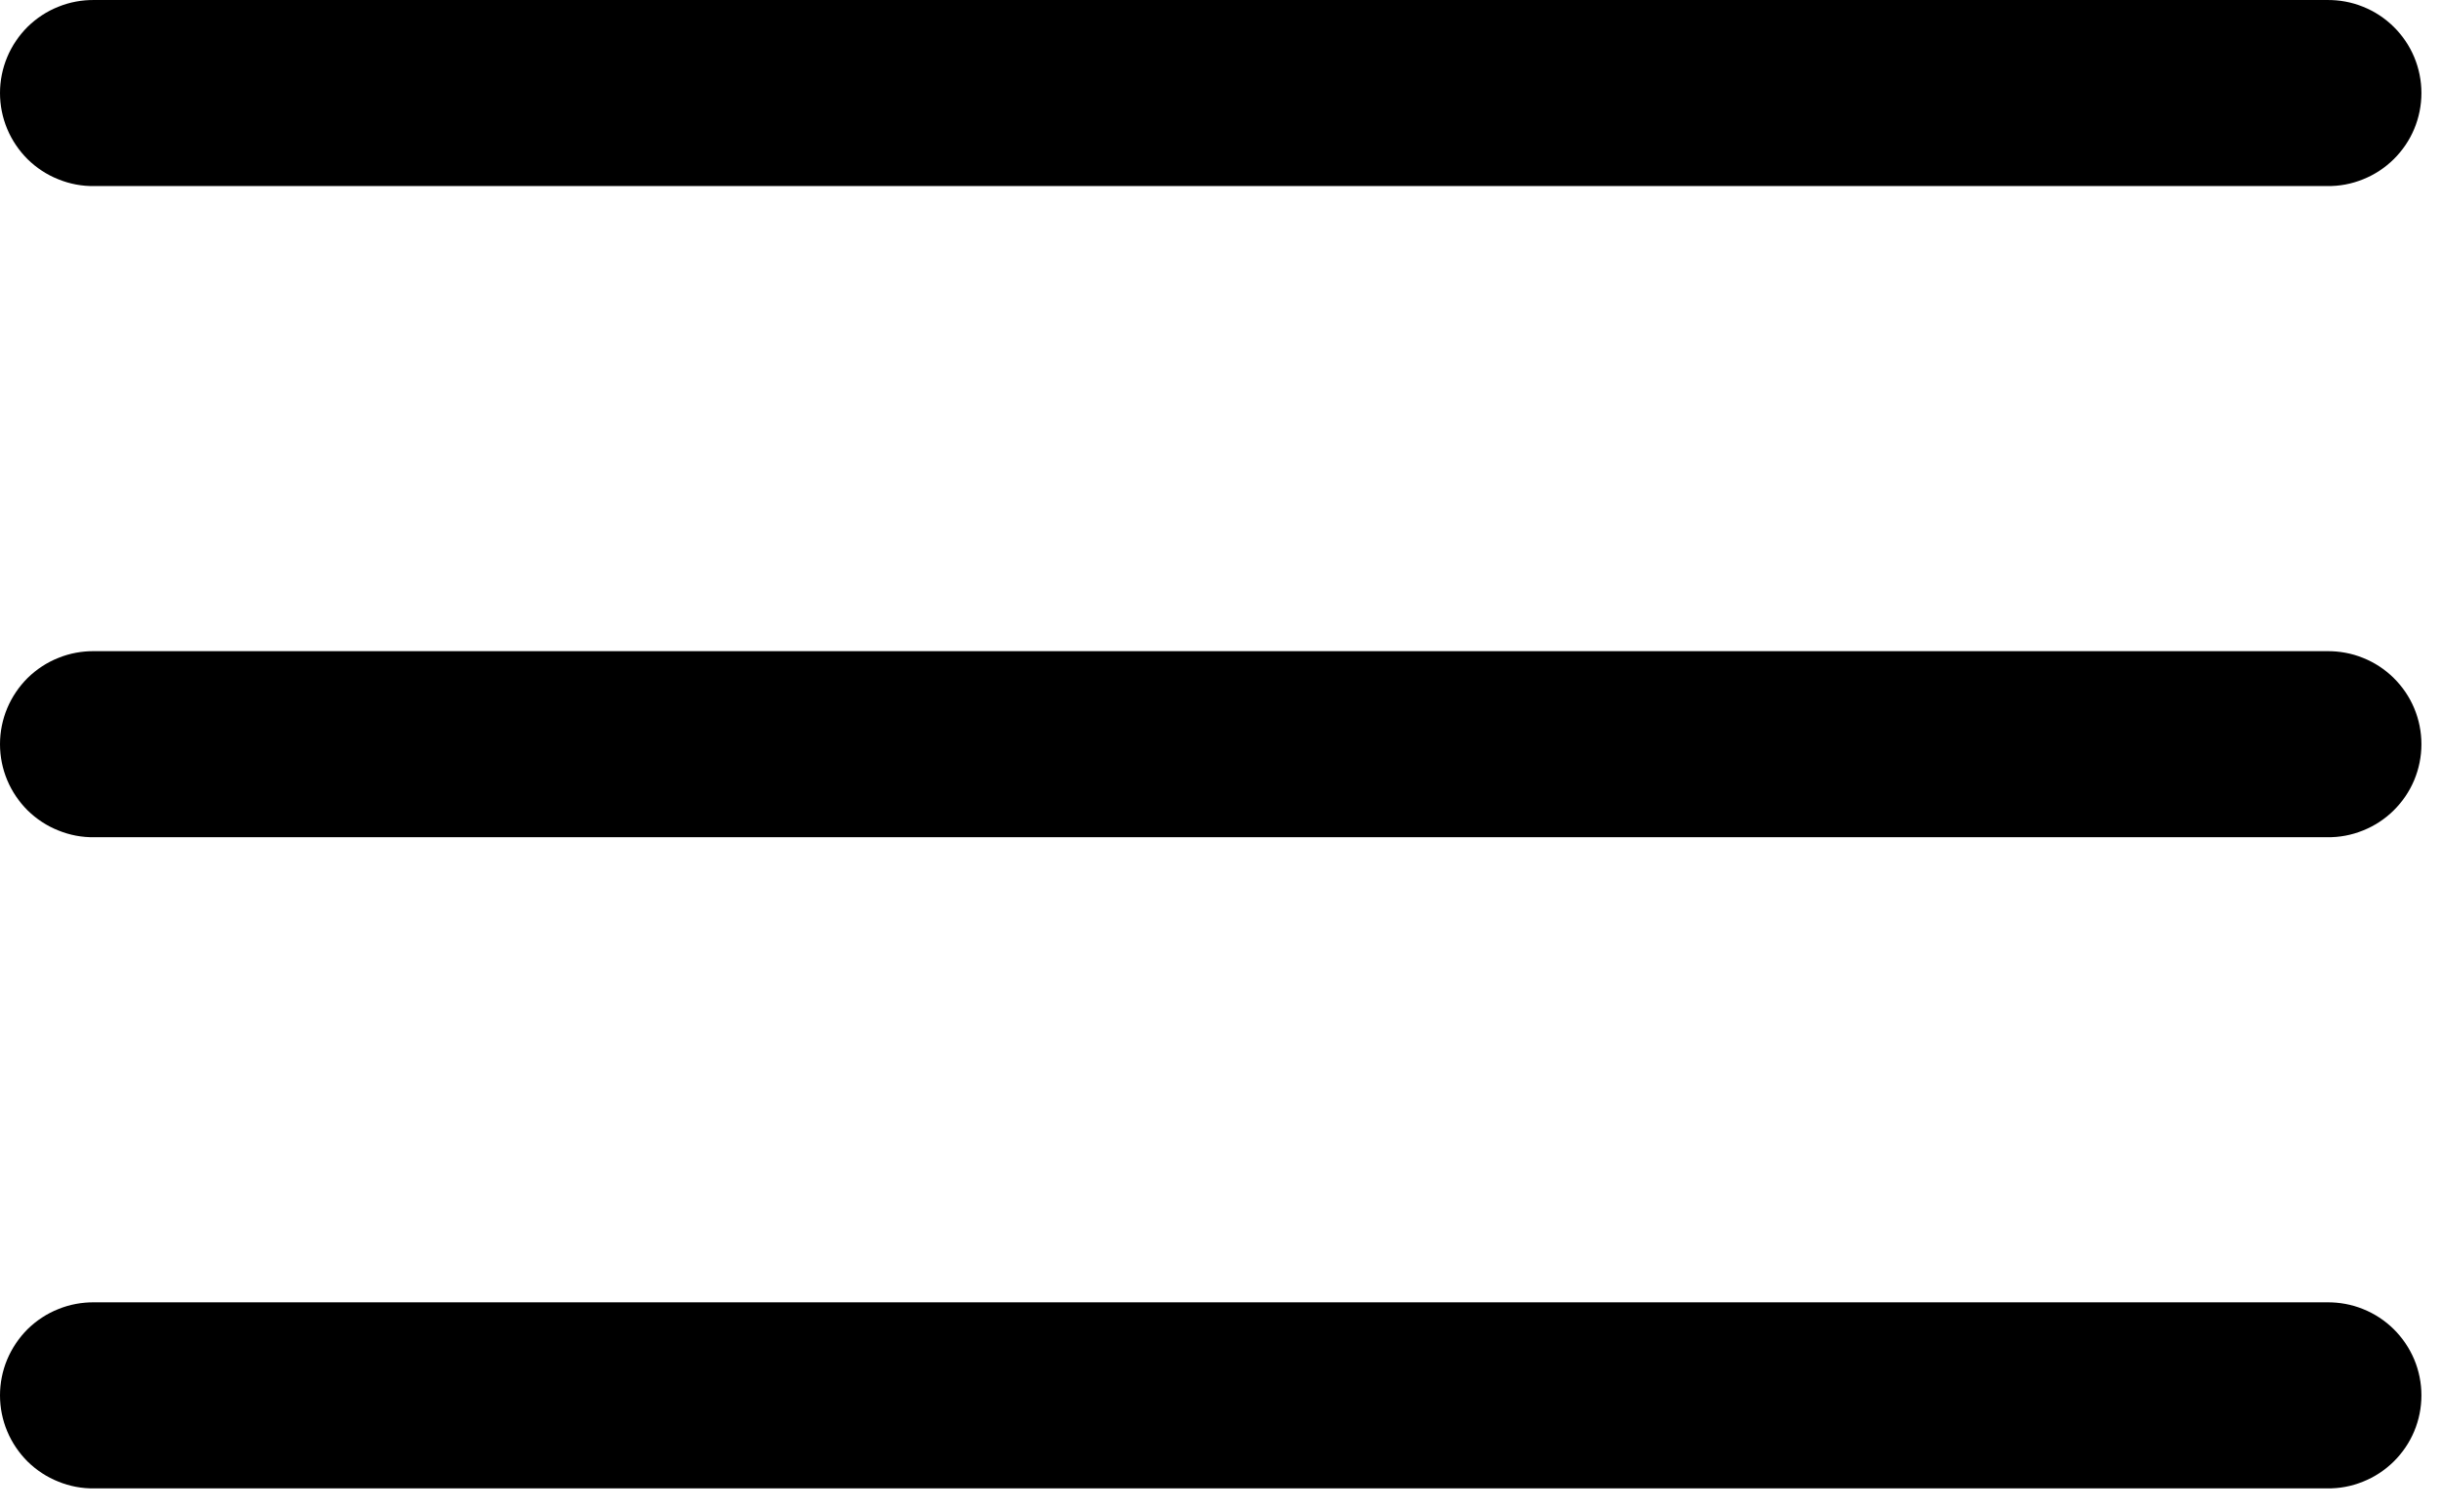
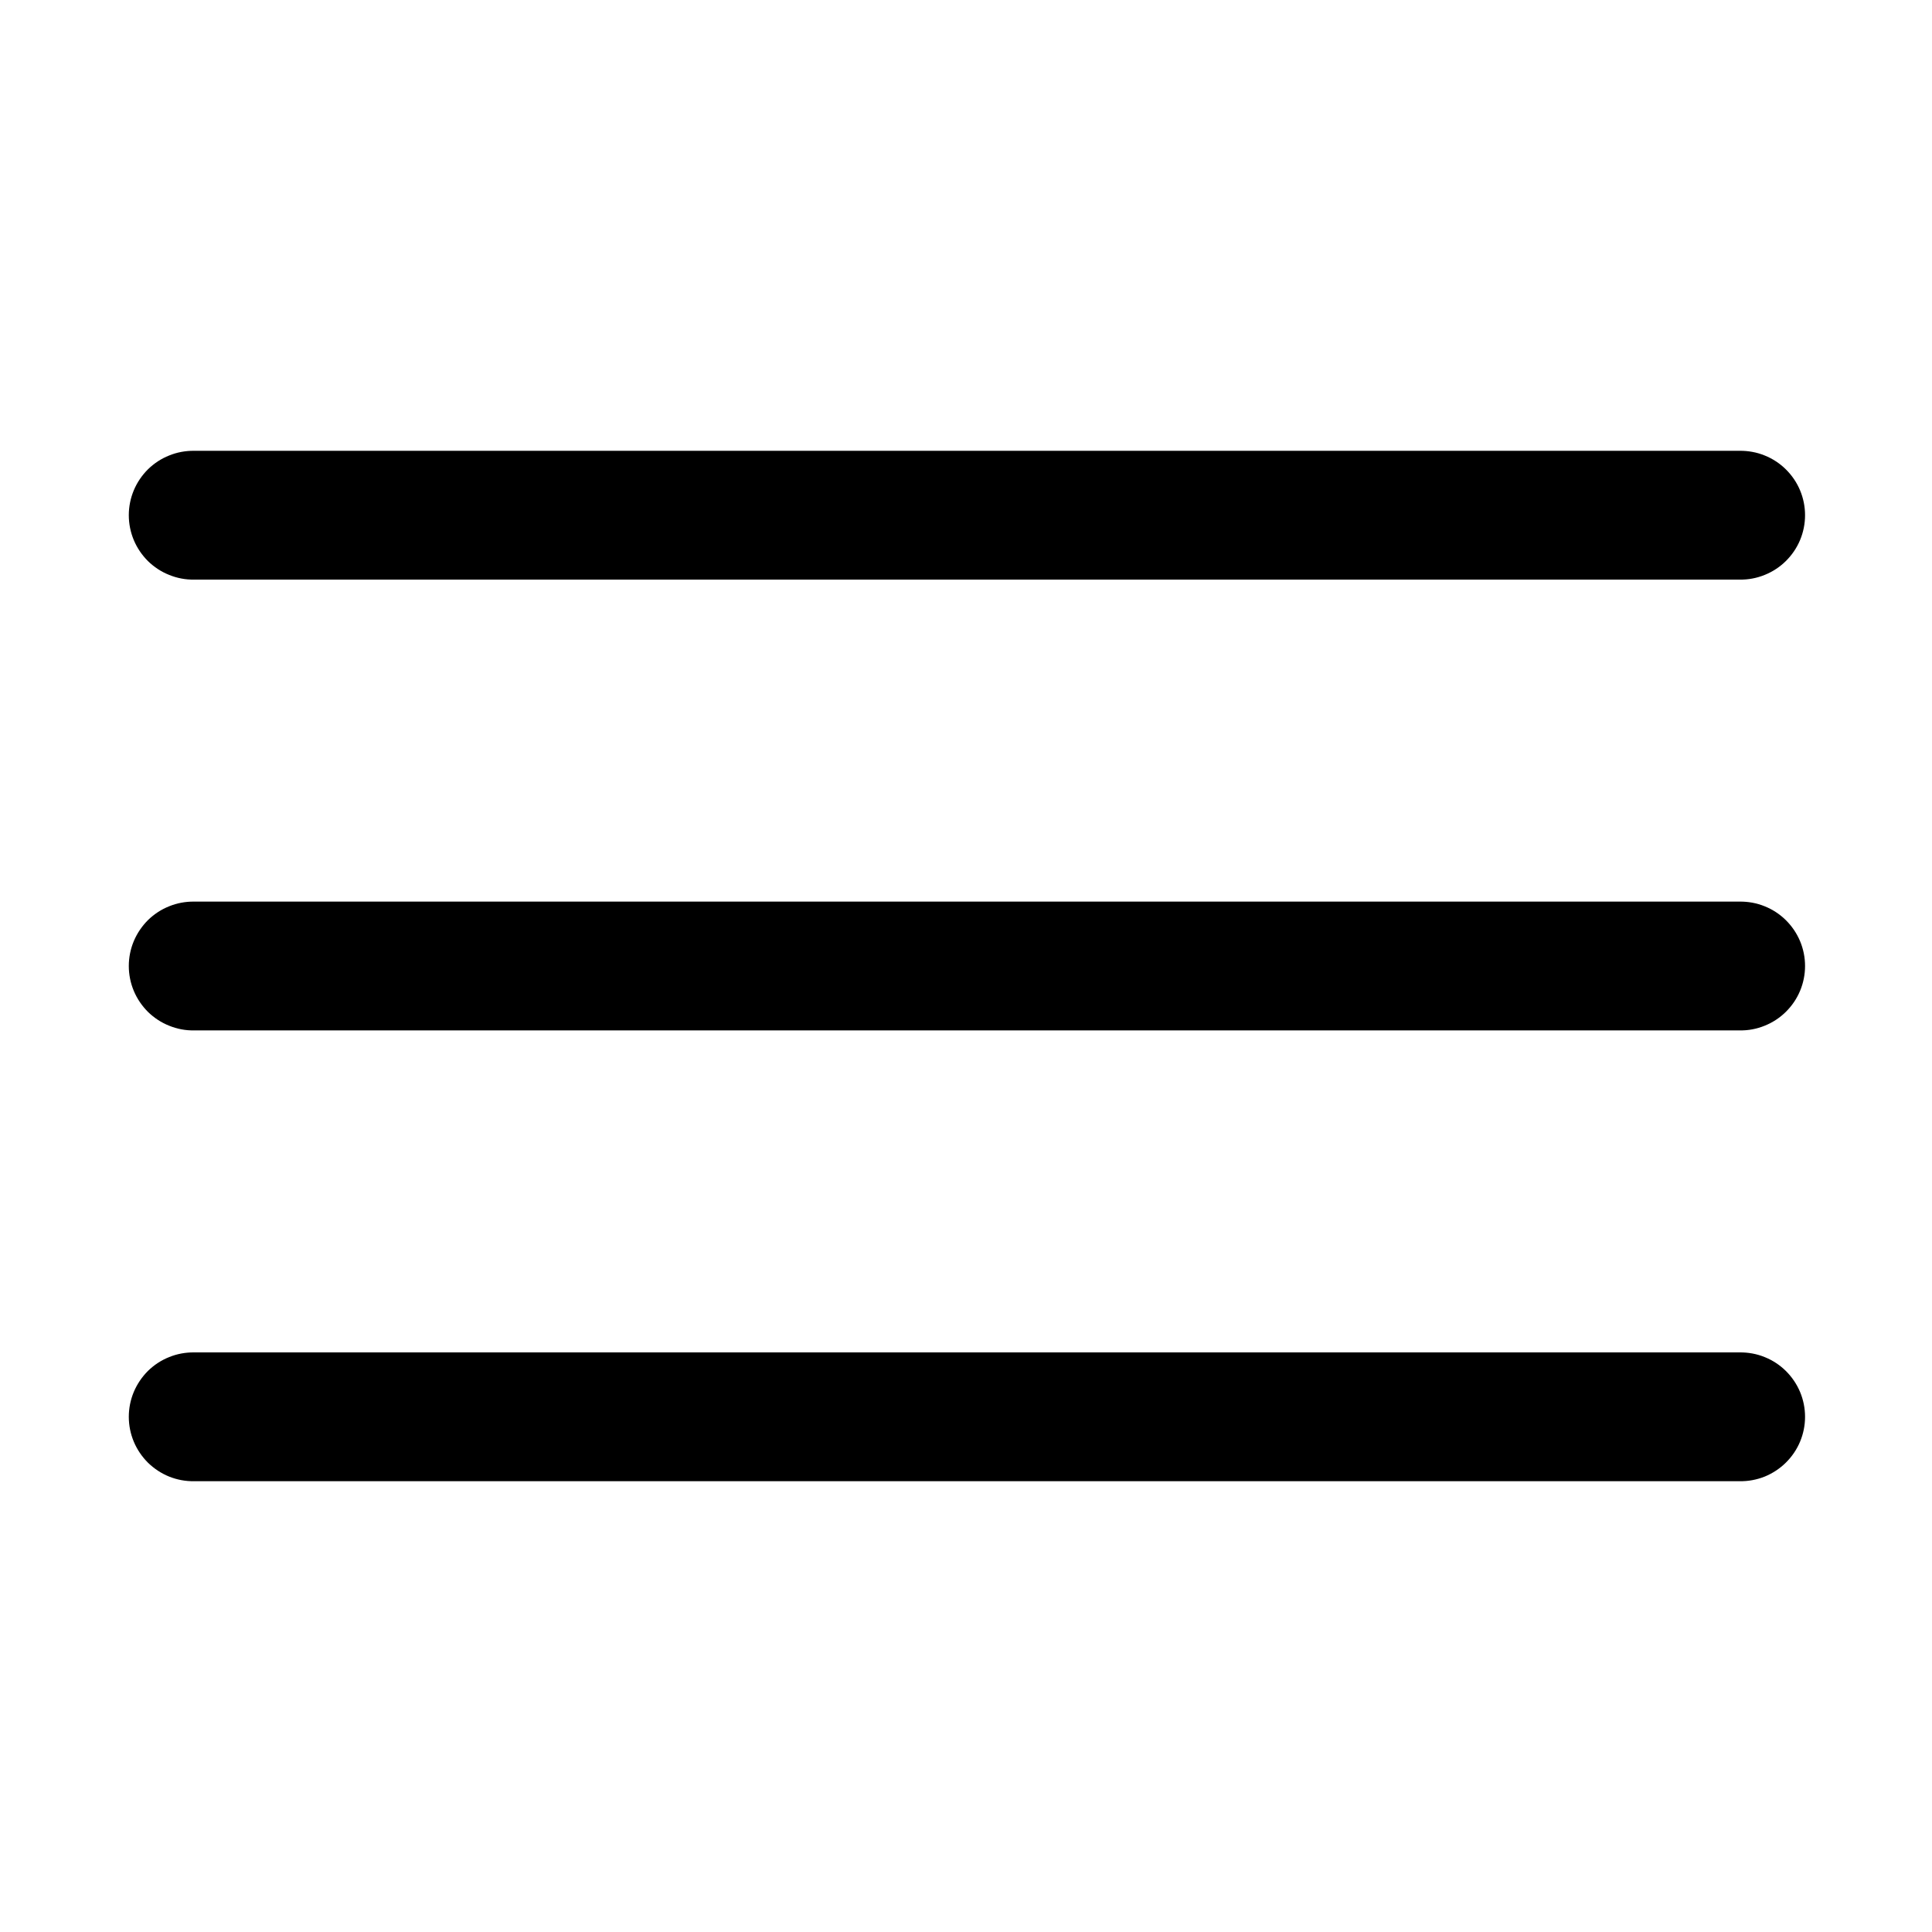
- <svg xmlns="http://www.w3.org/2000/svg" width="21" height="13" viewBox="0 0 21 13" fill="none">
-   <path d="M0.811 8.00059e-05C0.705 -0.001 0.6 0.018 0.502 0.058C0.403 0.097 0.314 0.156 0.238 0.23C0.163 0.305 0.103 0.393 0.062 0.491C0.021 0.589 0 0.694 0 0.8C0 0.906 0.021 1.011 0.062 1.109C0.103 1.207 0.163 1.295 0.238 1.37C0.314 1.444 0.403 1.503 0.502 1.542C0.6 1.582 0.705 1.602 0.811 1.6H20.011C20.117 1.602 20.223 1.582 20.321 1.542C20.419 1.503 20.509 1.444 20.584 1.37C20.66 1.295 20.72 1.207 20.761 1.109C20.802 1.011 20.823 0.906 20.823 0.8C20.823 0.694 20.802 0.589 20.761 0.491C20.72 0.393 20.66 0.305 20.584 0.23C20.509 0.156 20.419 0.097 20.321 0.058C20.223 0.018 20.117 -0.001 20.011 8.00059e-05H0.811ZM0.811 5.6C0.705 5.599 0.6 5.618 0.502 5.658C0.403 5.697 0.314 5.756 0.238 5.83C0.163 5.905 0.103 5.993 0.062 6.091C0.021 6.189 0 6.294 0 6.4C0 6.506 0.021 6.611 0.062 6.709C0.103 6.807 0.163 6.895 0.238 6.97C0.314 7.044 0.403 7.103 0.502 7.142C0.6 7.182 0.705 7.202 0.811 7.2H20.011C20.117 7.202 20.223 7.182 20.321 7.142C20.419 7.103 20.509 7.044 20.584 6.97C20.66 6.895 20.72 6.807 20.761 6.709C20.802 6.611 20.823 6.506 20.823 6.4C20.823 6.294 20.802 6.189 20.761 6.091C20.72 5.993 20.66 5.905 20.584 5.83C20.509 5.756 20.419 5.697 20.321 5.658C20.223 5.618 20.117 5.599 20.011 5.6H0.811ZM0.811 11.2C0.705 11.199 0.6 11.218 0.502 11.258C0.403 11.297 0.314 11.356 0.238 11.43C0.163 11.505 0.103 11.594 0.062 11.691C0.021 11.789 0 11.894 0 12C0 12.106 0.021 12.211 0.062 12.309C0.103 12.407 0.163 12.495 0.238 12.57C0.314 12.644 0.403 12.703 0.502 12.742C0.6 12.782 0.705 12.802 0.811 12.8H20.011C20.117 12.802 20.223 12.782 20.321 12.742C20.419 12.703 20.509 12.644 20.584 12.57C20.66 12.495 20.72 12.407 20.761 12.309C20.802 12.211 20.823 12.106 20.823 12C20.823 11.894 20.802 11.789 20.761 11.691C20.72 11.594 20.66 11.505 20.584 11.43C20.509 11.356 20.419 11.297 20.321 11.258C20.223 11.218 20.117 11.199 20.011 11.2H0.811Z" fill="black" />
+ <svg xmlns="http://www.w3.org/2000/svg" width="24" height="24" viewBox="0 0 24 24" fill="none">
+   <path d="M2.411 5.6C2.305 5.599 2.2 5.618 2.102 5.658C2.003 5.697 1.914 5.756 1.838 5.83C1.763 5.905 1.703 5.993 1.662 6.091C1.621 6.189 1.6 6.294 1.6 6.4C1.6 6.506 1.621 6.611 1.662 6.709C1.703 6.807 1.763 6.895 1.838 6.97C1.914 7.044 2.003 7.103 2.102 7.142C2.2 7.182 2.305 7.202 2.411 7.2H21.611C21.717 7.202 21.823 7.182 21.921 7.142C22.019 7.103 22.109 7.044 22.184 6.97C22.26 6.895 22.32 6.807 22.361 6.709C22.402 6.611 22.423 6.506 22.423 6.4C22.423 6.294 22.402 6.189 22.361 6.091C22.32 5.993 22.26 5.905 22.184 5.83C22.109 5.756 22.019 5.697 21.921 5.658C21.823 5.618 21.717 5.599 21.611 5.6H2.411ZM2.411 11.2C2.305 11.199 2.2 11.218 2.102 11.258C2.003 11.297 1.914 11.356 1.838 11.43C1.763 11.505 1.703 11.594 1.662 11.691C1.621 11.789 1.6 11.894 1.6 12C1.6 12.106 1.621 12.211 1.662 12.309C1.703 12.407 1.763 12.495 1.838 12.57C1.914 12.644 2.003 12.703 2.102 12.742C2.2 12.782 2.305 12.802 2.411 12.8H21.611C21.717 12.802 21.823 12.782 21.921 12.742C22.019 12.703 22.109 12.644 22.184 12.57C22.26 12.495 22.32 12.407 22.361 12.309C22.402 12.211 22.423 12.106 22.423 12C22.423 11.894 22.402 11.789 22.361 11.691C22.32 11.594 22.26 11.505 22.184 11.43C22.109 11.356 22.019 11.297 21.921 11.258C21.823 11.218 21.717 11.199 21.611 11.2H2.411ZM2.411 16.8C2.305 16.799 2.2 16.818 2.102 16.858C2.003 16.897 1.914 16.956 1.838 17.03C1.763 17.105 1.703 17.194 1.662 17.291C1.621 17.389 1.6 17.494 1.6 17.6C1.6 17.706 1.621 17.811 1.662 17.909C1.703 18.007 1.763 18.095 1.838 18.17C1.914 18.244 2.003 18.303 2.102 18.343C2.2 18.382 2.305 18.402 2.411 18.4H21.611C21.717 18.402 21.823 18.382 21.921 18.343C22.019 18.303 22.109 18.244 22.184 18.17C22.26 18.095 22.32 18.007 22.361 17.909C22.402 17.811 22.423 17.706 22.423 17.6C22.423 17.494 22.402 17.389 22.361 17.291C22.32 17.194 22.26 17.105 22.184 17.03C22.109 16.956 22.019 16.897 21.921 16.858C21.823 16.818 21.717 16.799 21.611 16.8H2.411Z" fill="black" />
</svg>
